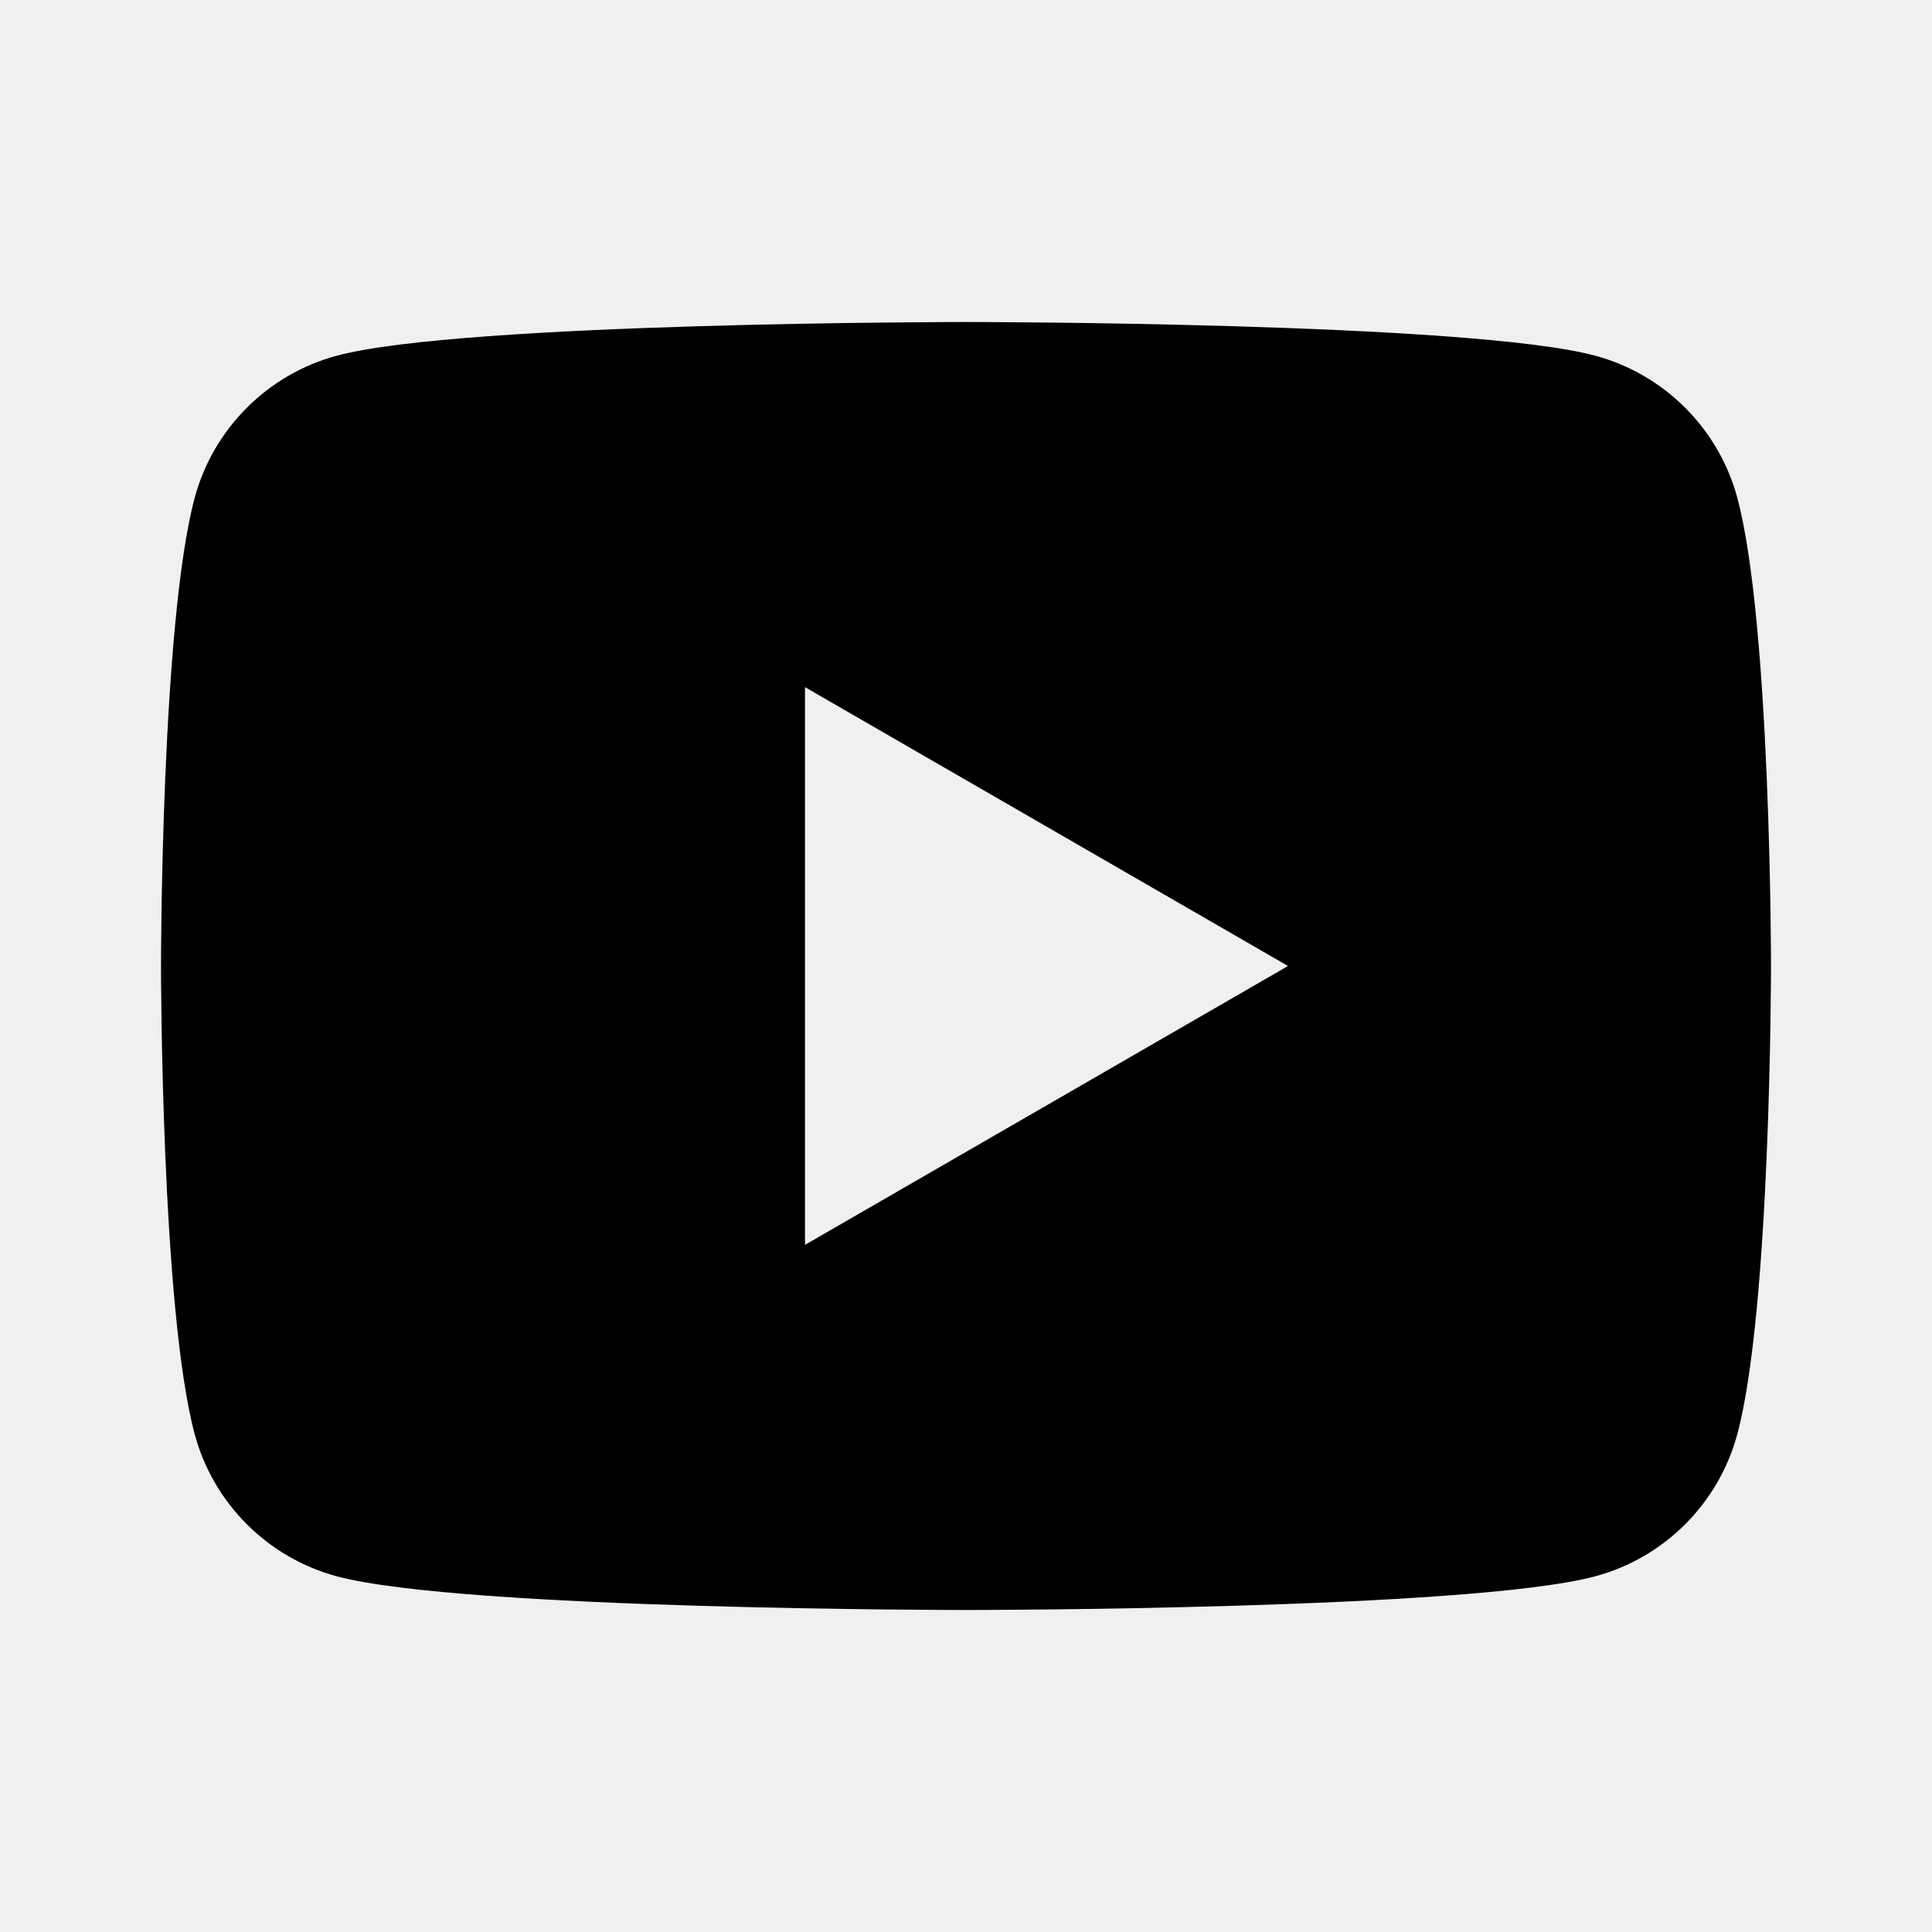
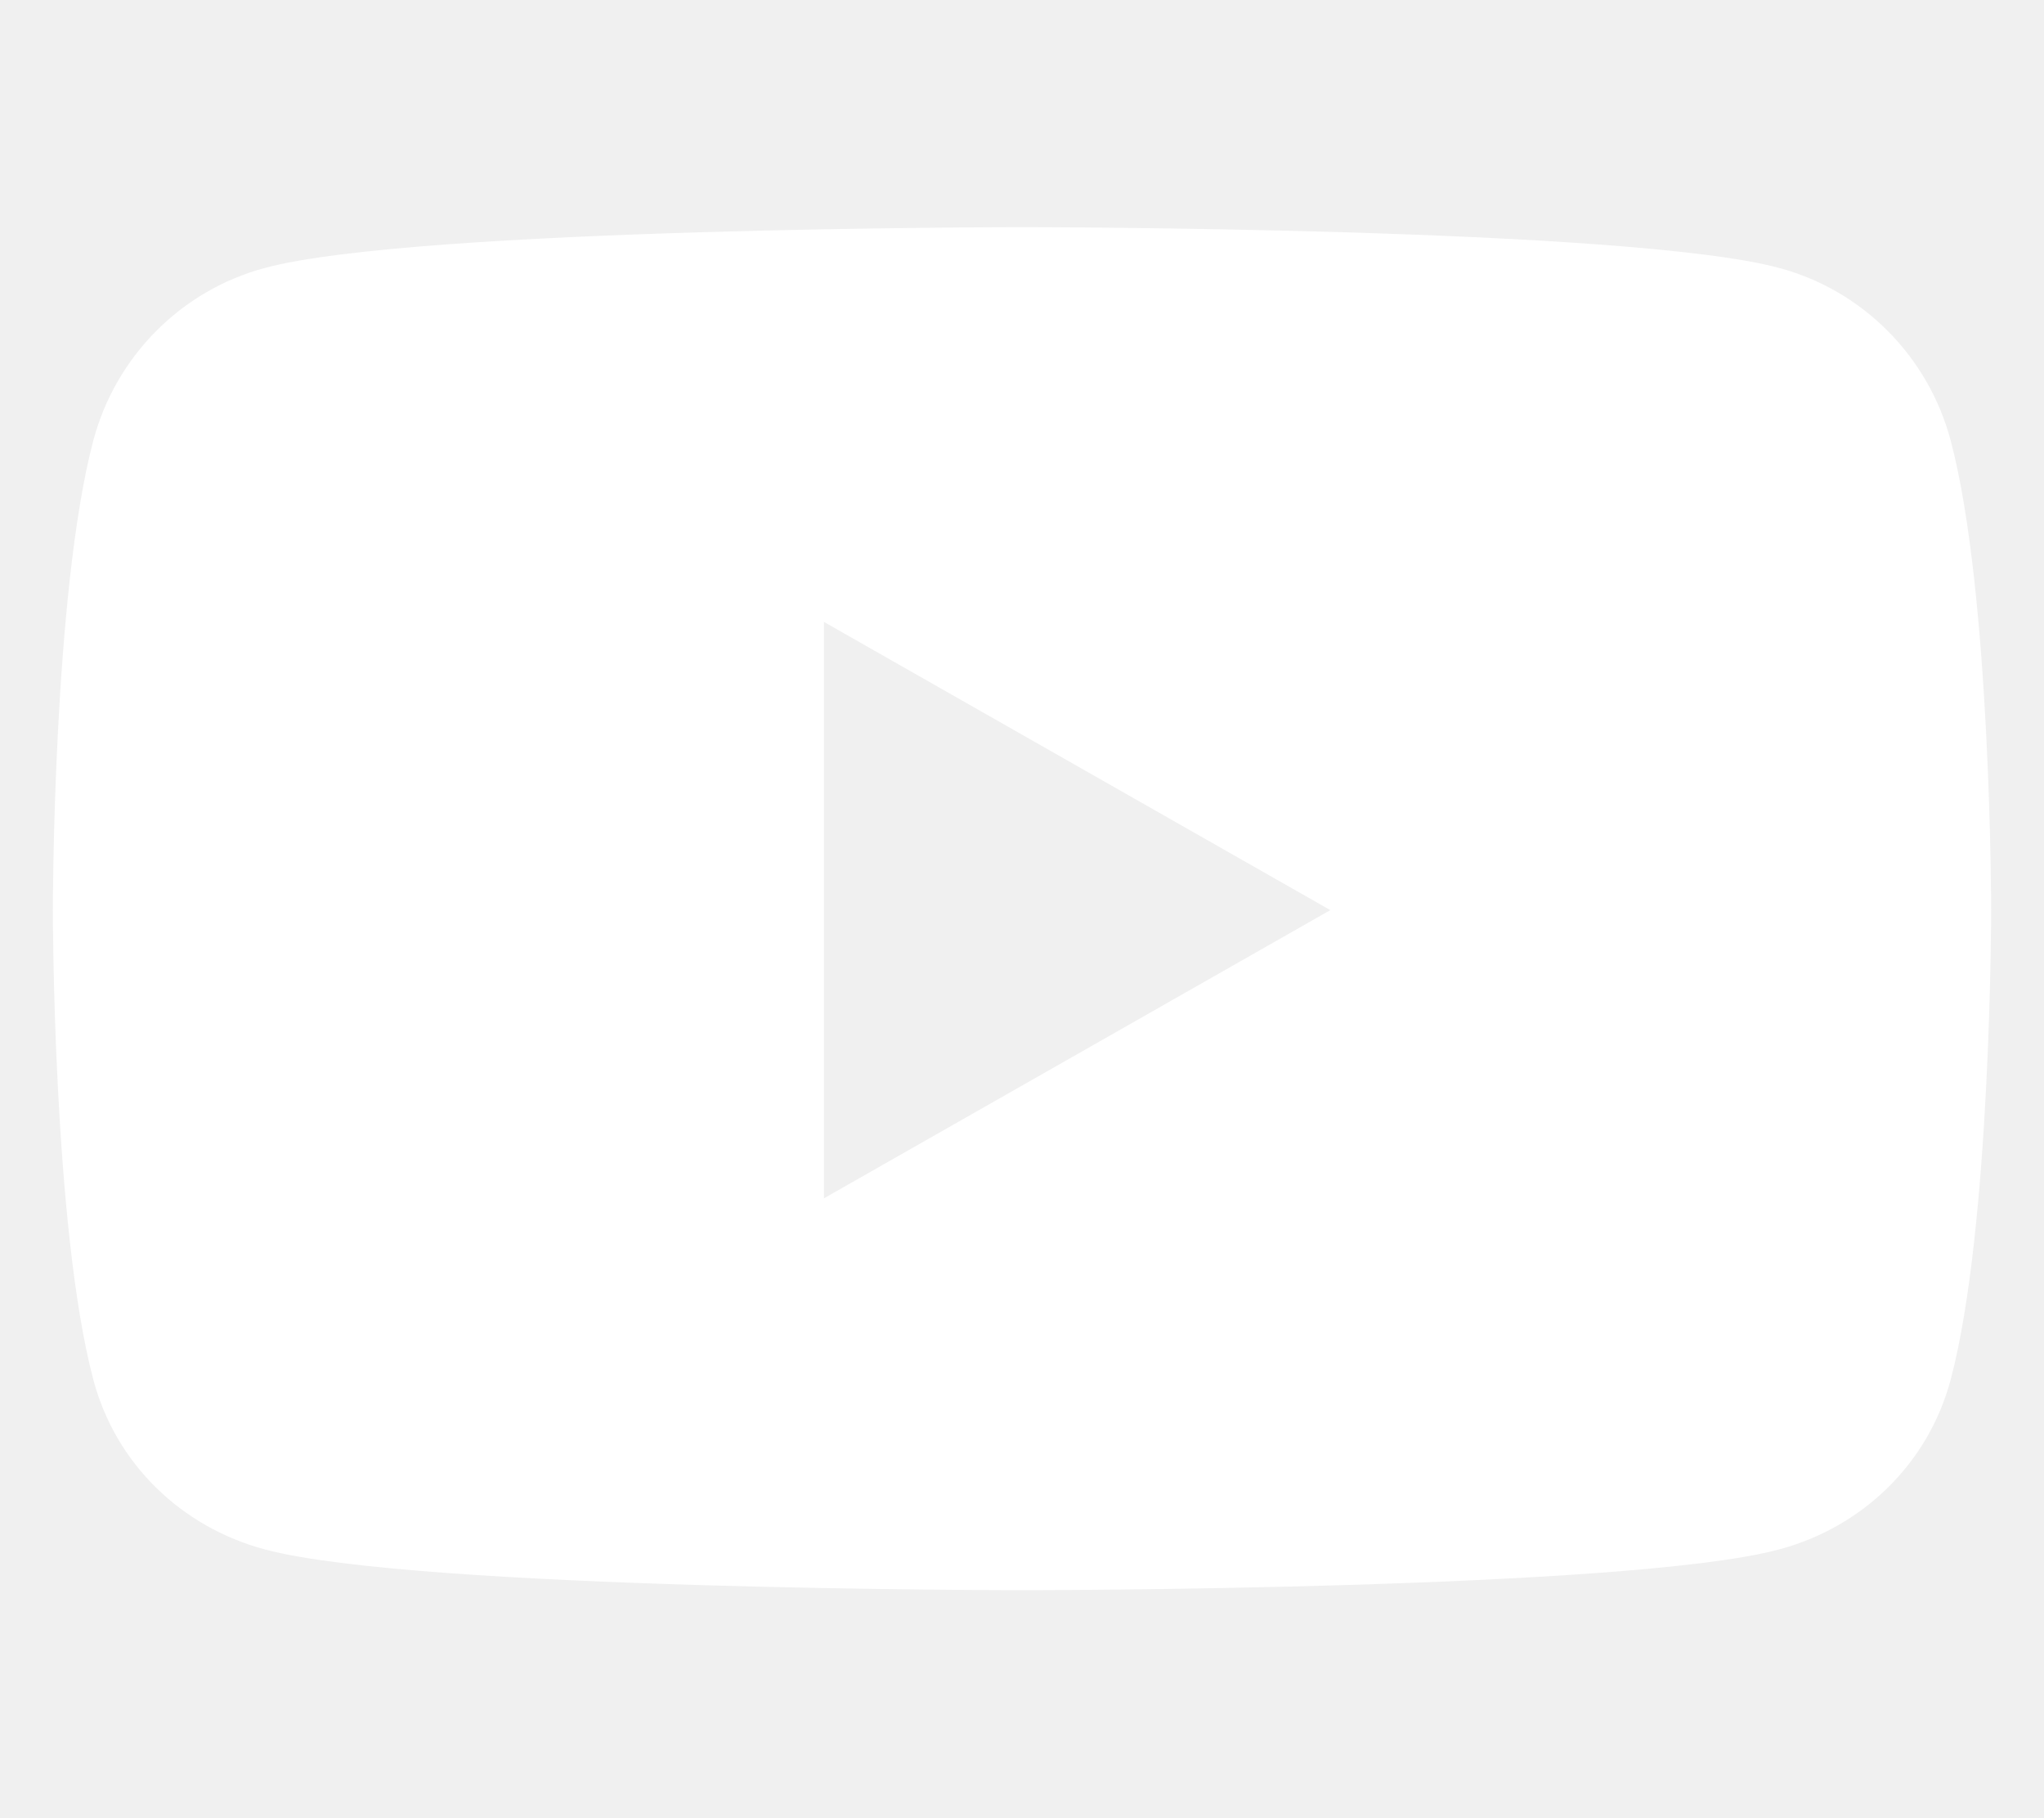
- <svg xmlns="http://www.w3.org/2000/svg" viewBox="0 0 24 24" width="24px" height="24px">
-   <path d="M21.582,6.186c-0.23-0.86-0.908-1.538-1.768-1.768C18.254,4,12,4,12,4S5.746,4,4.186,4.418 c-0.86,0.23-1.538,0.908-1.768,1.768C2,7.746,2,12,2,12s0,4.254,0.418,5.814c0.23,0.86,0.908,1.538,1.768,1.768 C5.746,20,12,20,12,20s6.254,0,7.814-0.418c0.861-0.23,1.538-0.908,1.768-1.768C22,16.254,22,12,22,12S22,7.746,21.582,6.186z M10,15.464V8.536L16,12L10,15.464z" />
+ <svg xmlns="http://www.w3.org/2000/svg" width="27" height="24" viewBox="0 0 27 24" fill="none">
+   <path d="M25.767 5.817C25.472 4.706 24.605 3.834 23.503 3.539C21.506 3 13.5 3 13.5 3C13.5 3 5.494 3 3.497 3.539C2.395 3.834 1.528 4.706 1.233 5.817C0.698 7.828 0.698 12.019 0.698 12.019C0.698 12.019 0.698 16.209 1.233 18.22C1.528 19.331 2.395 20.166 3.497 20.461C5.494 21 13.5 21 13.5 21C13.5 21 21.506 21 23.503 20.461C24.605 20.166 25.472 19.327 25.767 18.22C26.302 16.209 26.302 12.019 26.302 12.019C26.302 12.019 26.302 7.828 25.767 5.817ZM10.884 15.825V8.213L17.573 12.019L10.884 15.825Z" fill="white" />
</svg>
